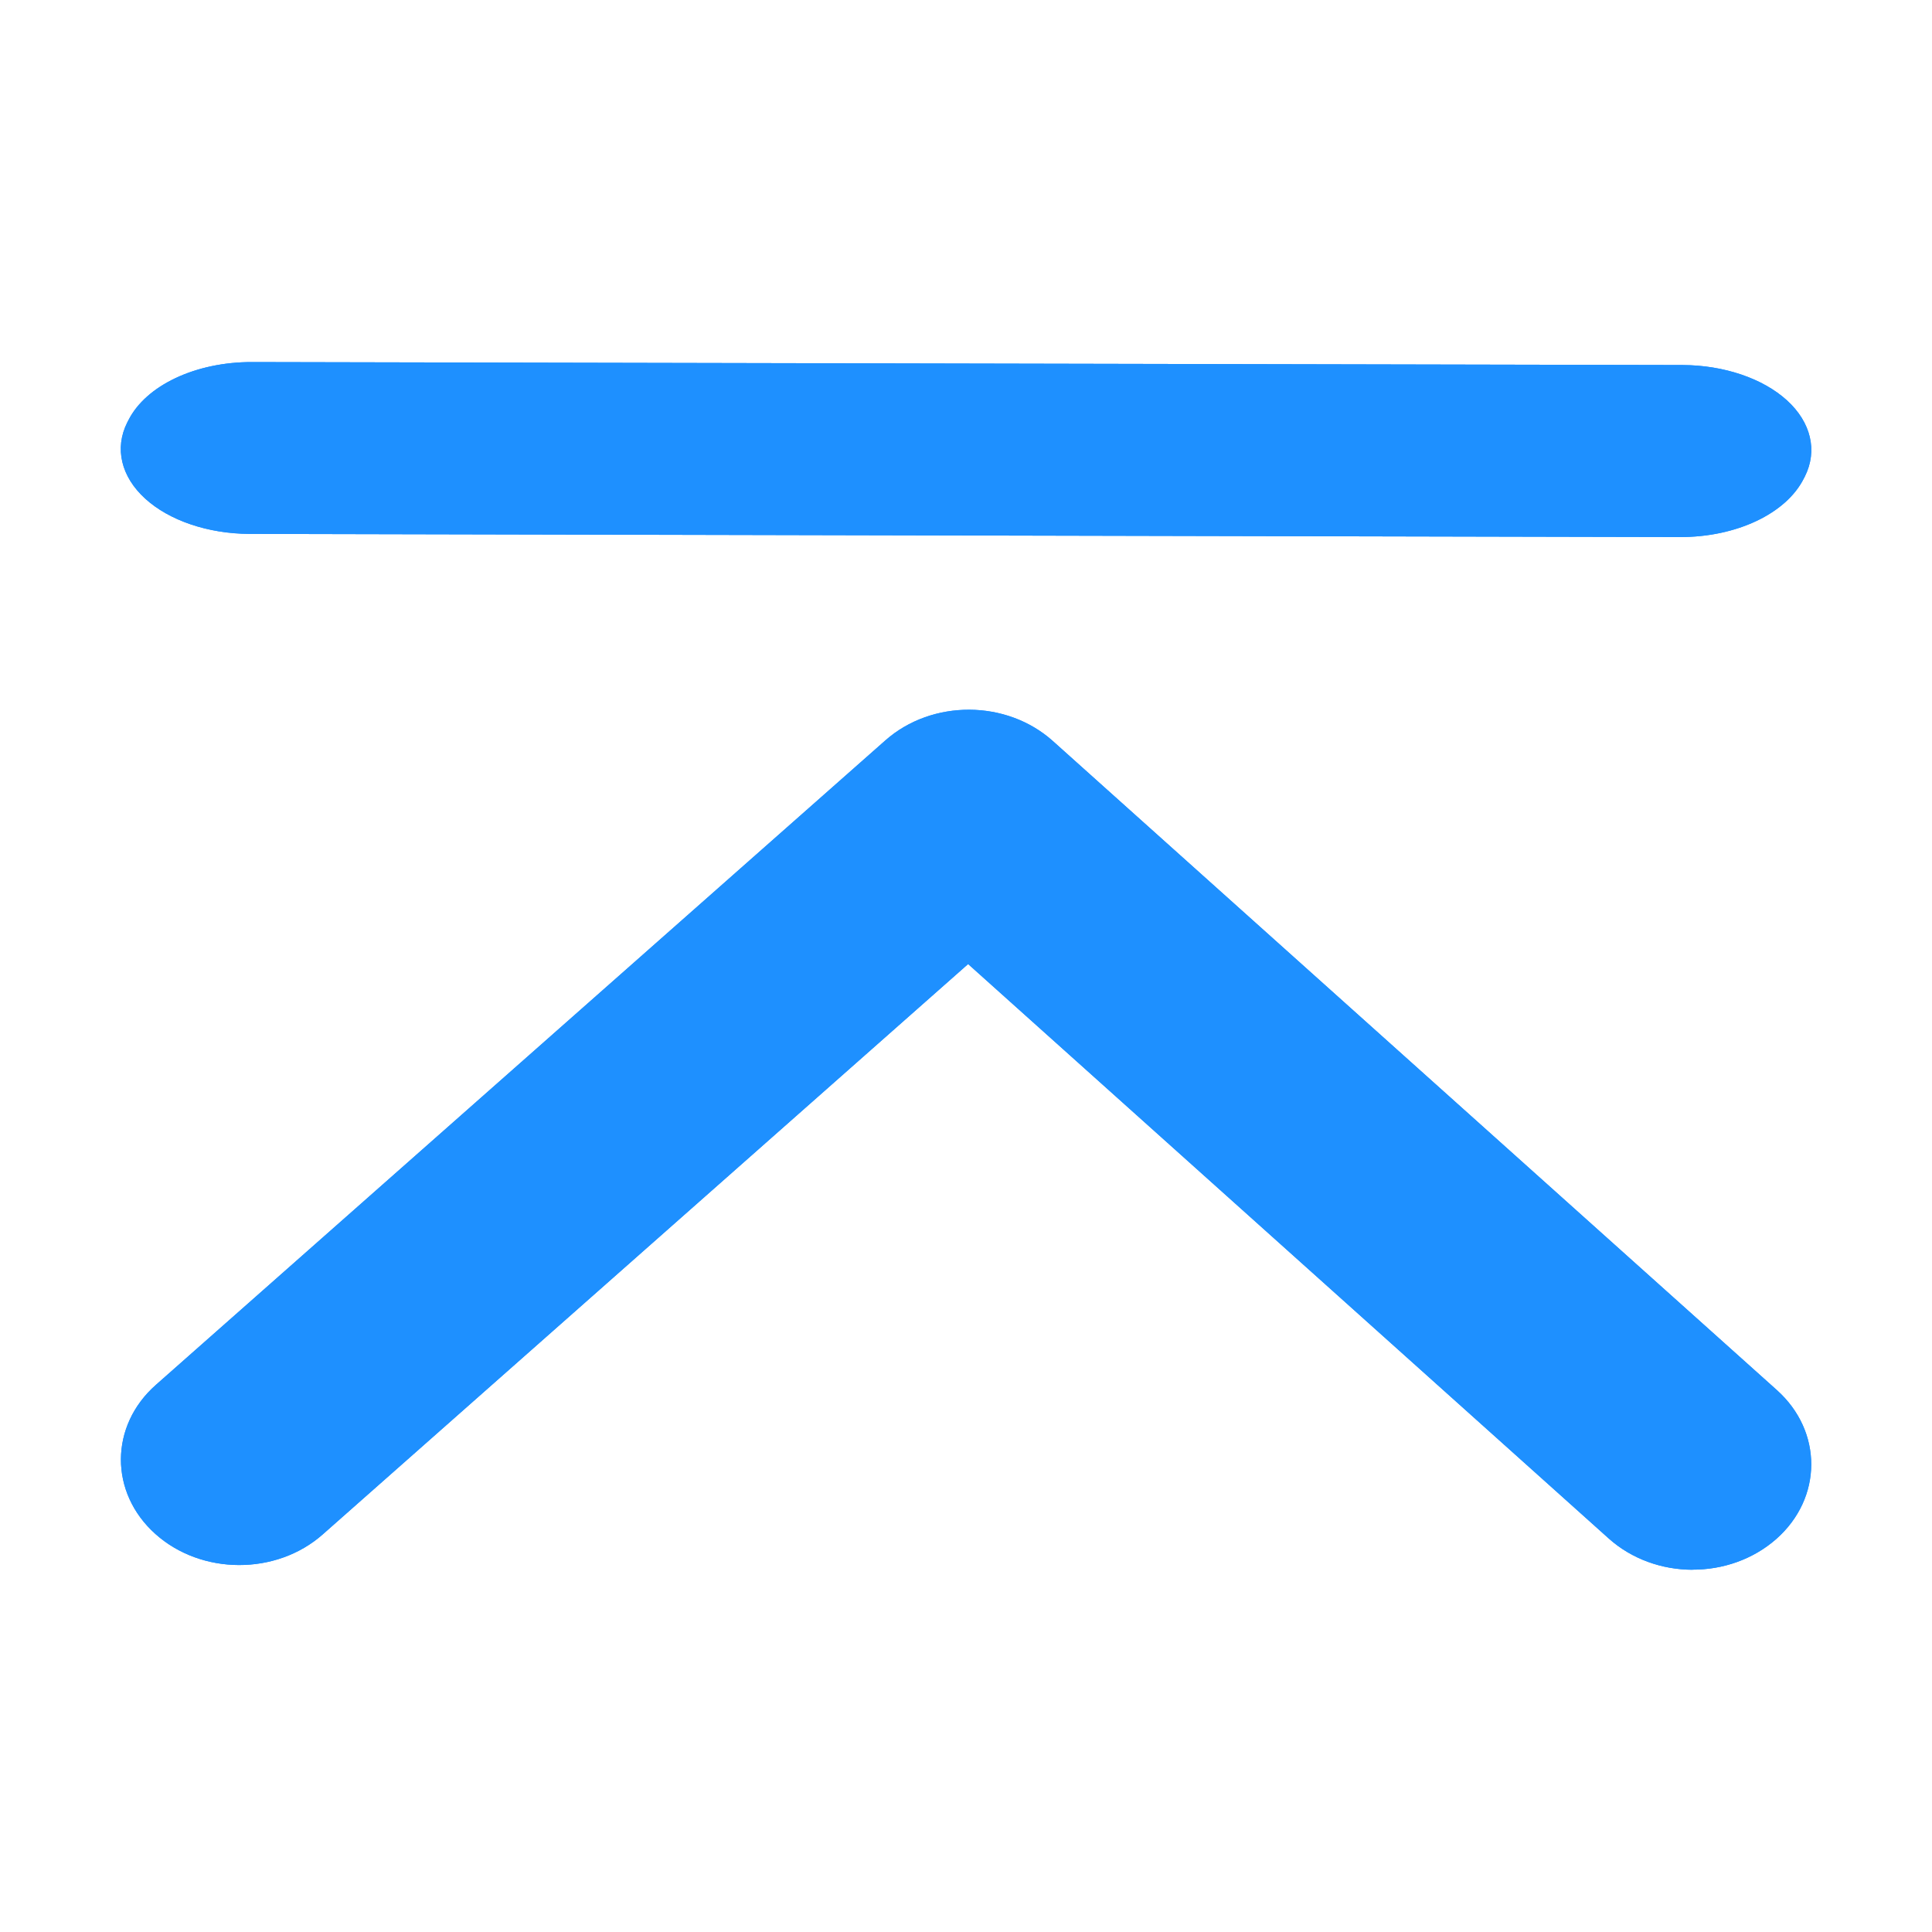
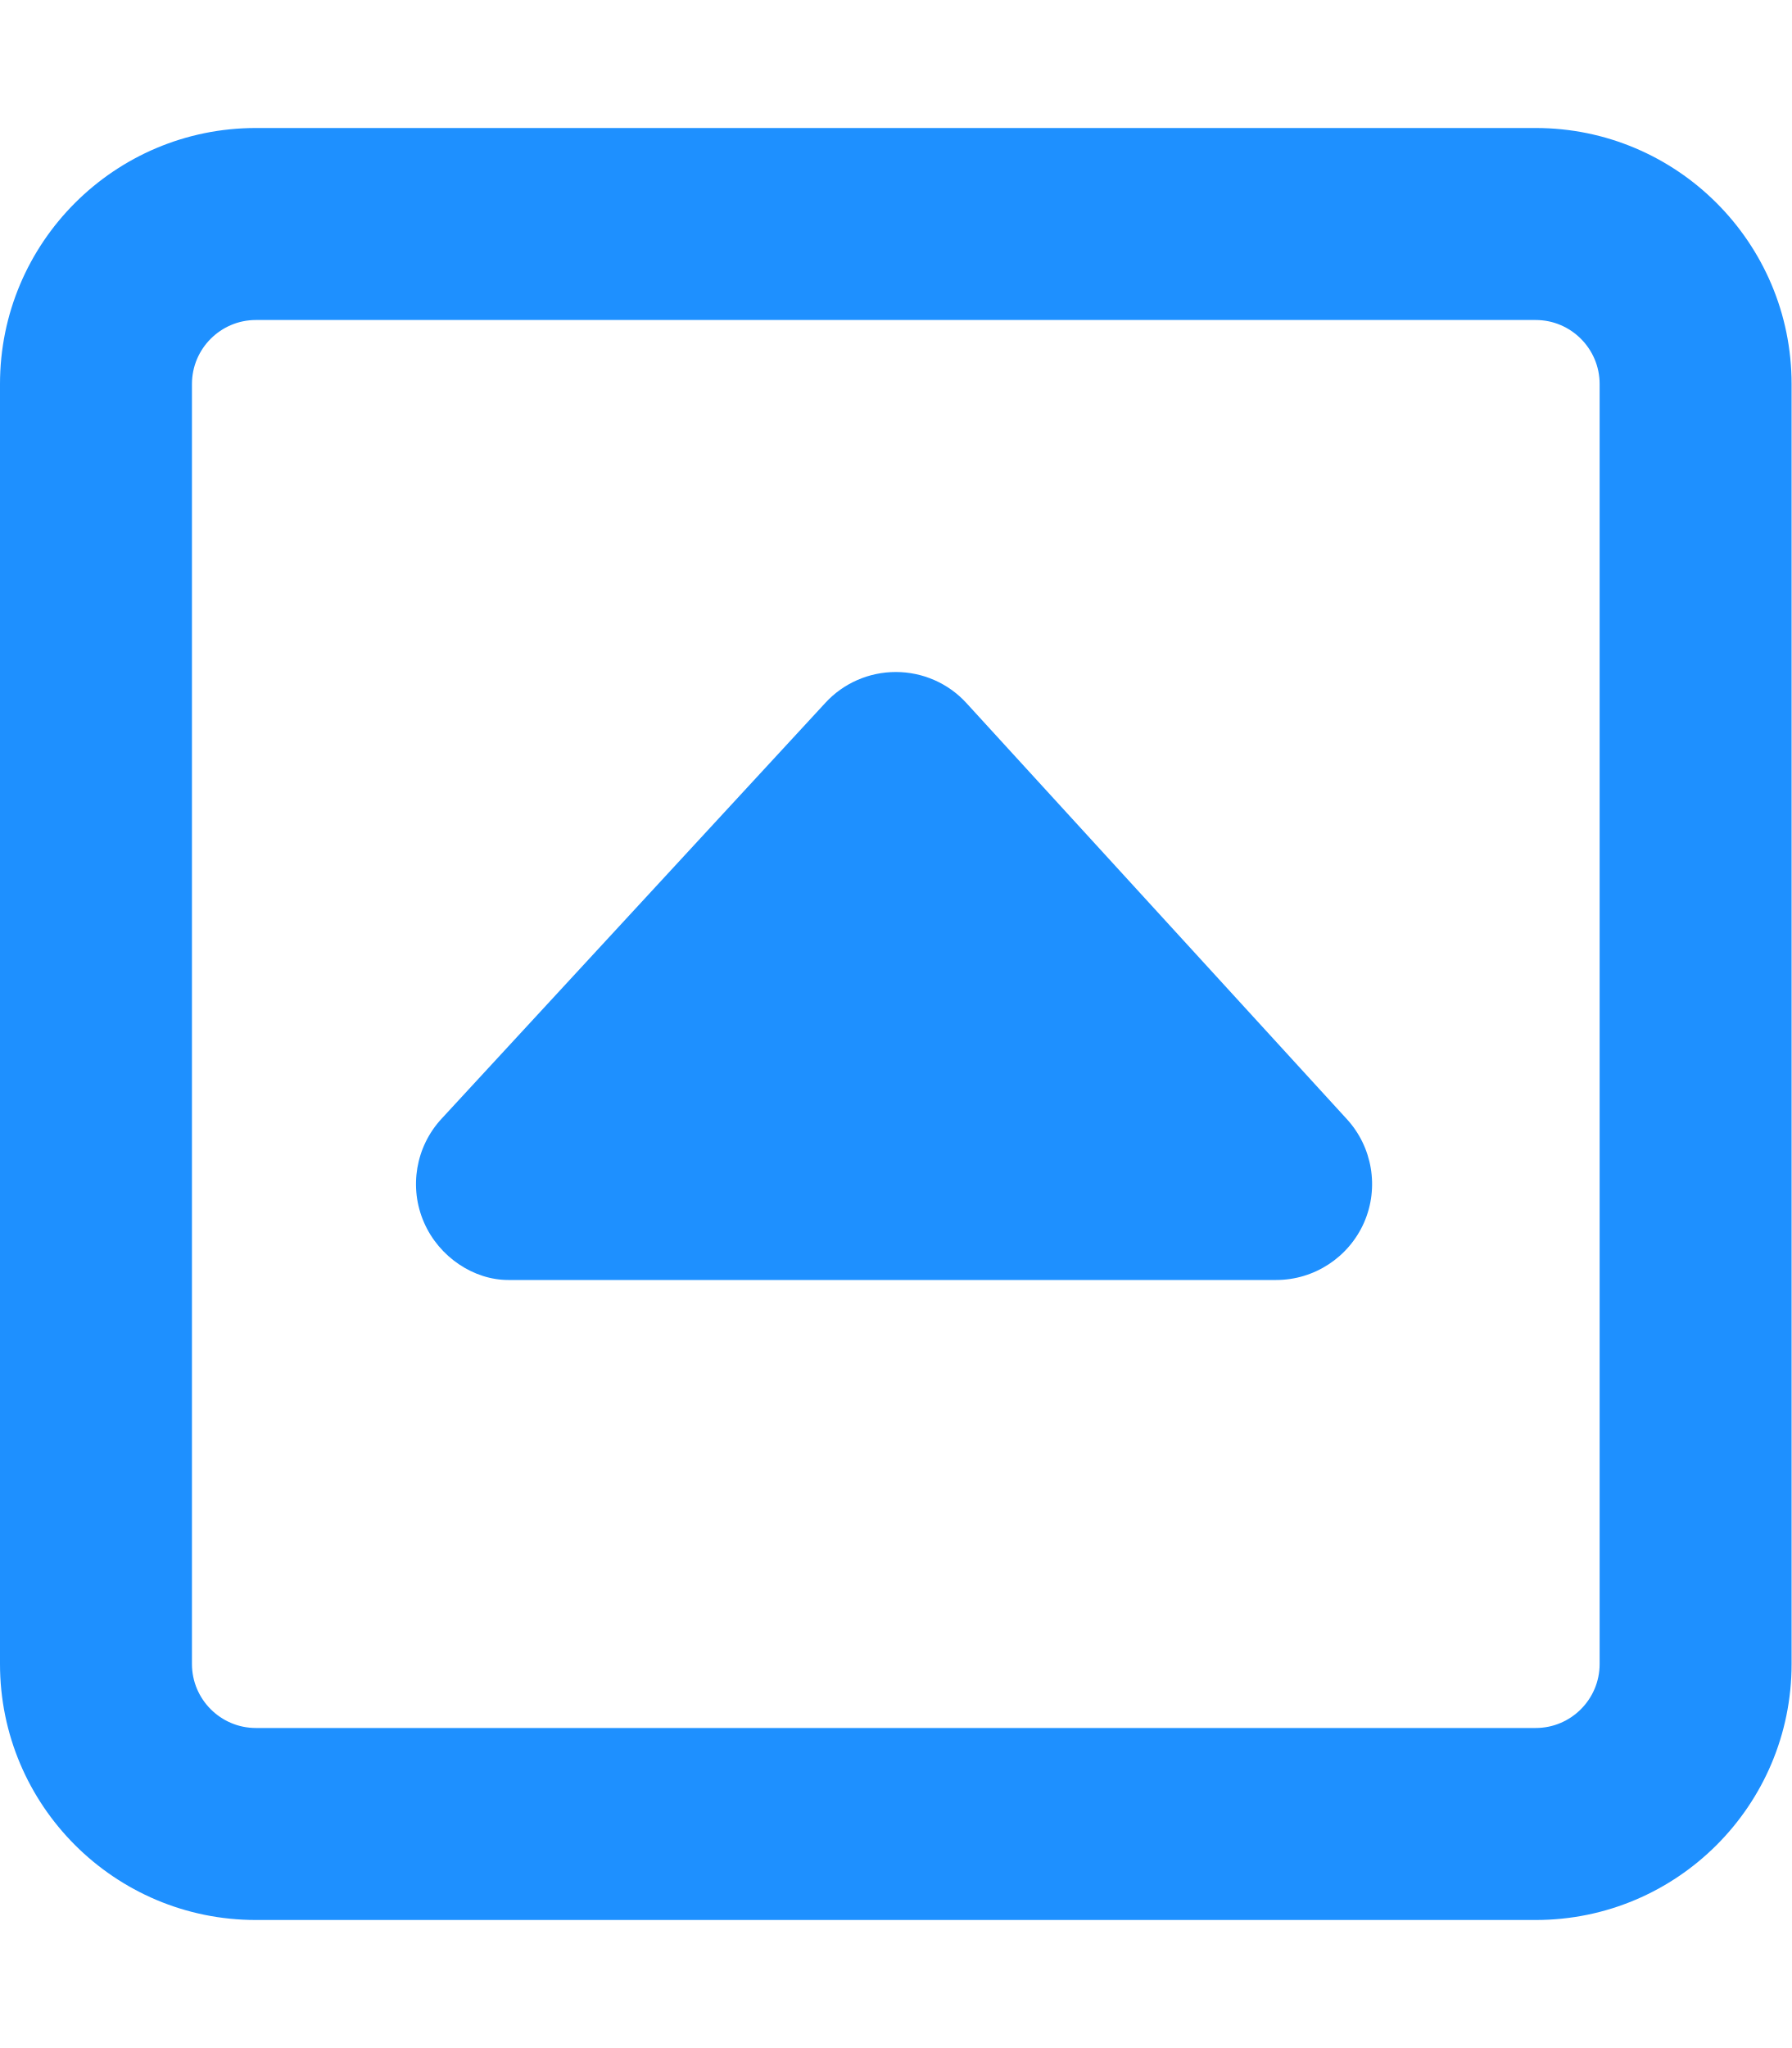
- <svg xmlns="http://www.w3.org/2000/svg" height="32" viewBox="0 0 32 32" width="32">
-   <g fill="#1e90ff" transform="matrix(1.749964 0 0 1.538471 -3.2496 -.923175)">
-     <path d="m17.875 17.5c-.287-.001-.573-.114-.791-.336l-6.064-6.185-6.109 6.141c-.439.441-1.148.439-1.584-.006-.436-.444-.434-1.164.006-1.605l6.904-6.938c.22-.221.506-.331.793-.33.287.001.573.114.791.336l6.854 6.989c.436.445.433 1.162-.006 1.603-.22.22-.506.331-.793.33zm-.119-11.118-13.539-.034c-.391-.002-.759-.144-.986-.38-.228-.236-.292-.542-.17-.819l.01-.022c.167-.379.639-.631 1.174-.629l13.539.032c.39.002.758.144.986.38.228.236.292.542.17.819l-.01.022c-.167.379-.639.633-1.174.631z" />
-     <path d="m17.875 17.5c-.287-.001-.573-.114-.791-.336l-6.064-6.185-6.109 6.141c-.439.441-1.148.439-1.584-.006-.436-.444-.434-1.164.006-1.605l6.904-6.938c.22-.221.506-.331.793-.33.287.001.573.114.791.336l6.854 6.989c.436.445.433 1.162-.006 1.603-.22.22-.506.331-.793.33zm-.119-11.118-13.539-.034c-.391-.002-.759-.144-.986-.38-.228-.236-.292-.542-.17-.819l.01-.022c.167-.379.639-.631 1.174-.629l13.539.032c.39.002.758.144.986.38.228.236.292.542.17.819l-.01.022c-.167.379-.639.633-1.174.631z" />
-   </g>
+ <svg xmlns="http://www.w3.org/2000/svg" viewBox="0 0 448 512">
+   <path fill="#1e90ff" d="M241.6 175.7C237.1 170.8 230.7 168 224 168S210.9 170.8 206.4 175.7l-96 104c-6.469 7-8.188 17.19-4.375 25.91C109.8 314.3 118.5 320 127.1 320h192c9.531 0 18.16-5.656 22-14.38c3.813-8.719 2.094-18.91-4.375-25.91L241.6 175.7zM384 32H64C28.65 32 0 60.66 0 96v320c0 35.34 28.65 64 64 64h320c35.35 0 64-28.66 64-64V96C448 60.66 419.3 32 384 32zM400 416c0 8.82-7.178 16-16 16H64c-8.822 0-16-7.18-16-16V96c0-8.82 7.178-16 16-16h320c8.822 0 16 7.18 16 16V416z" />
</svg>
